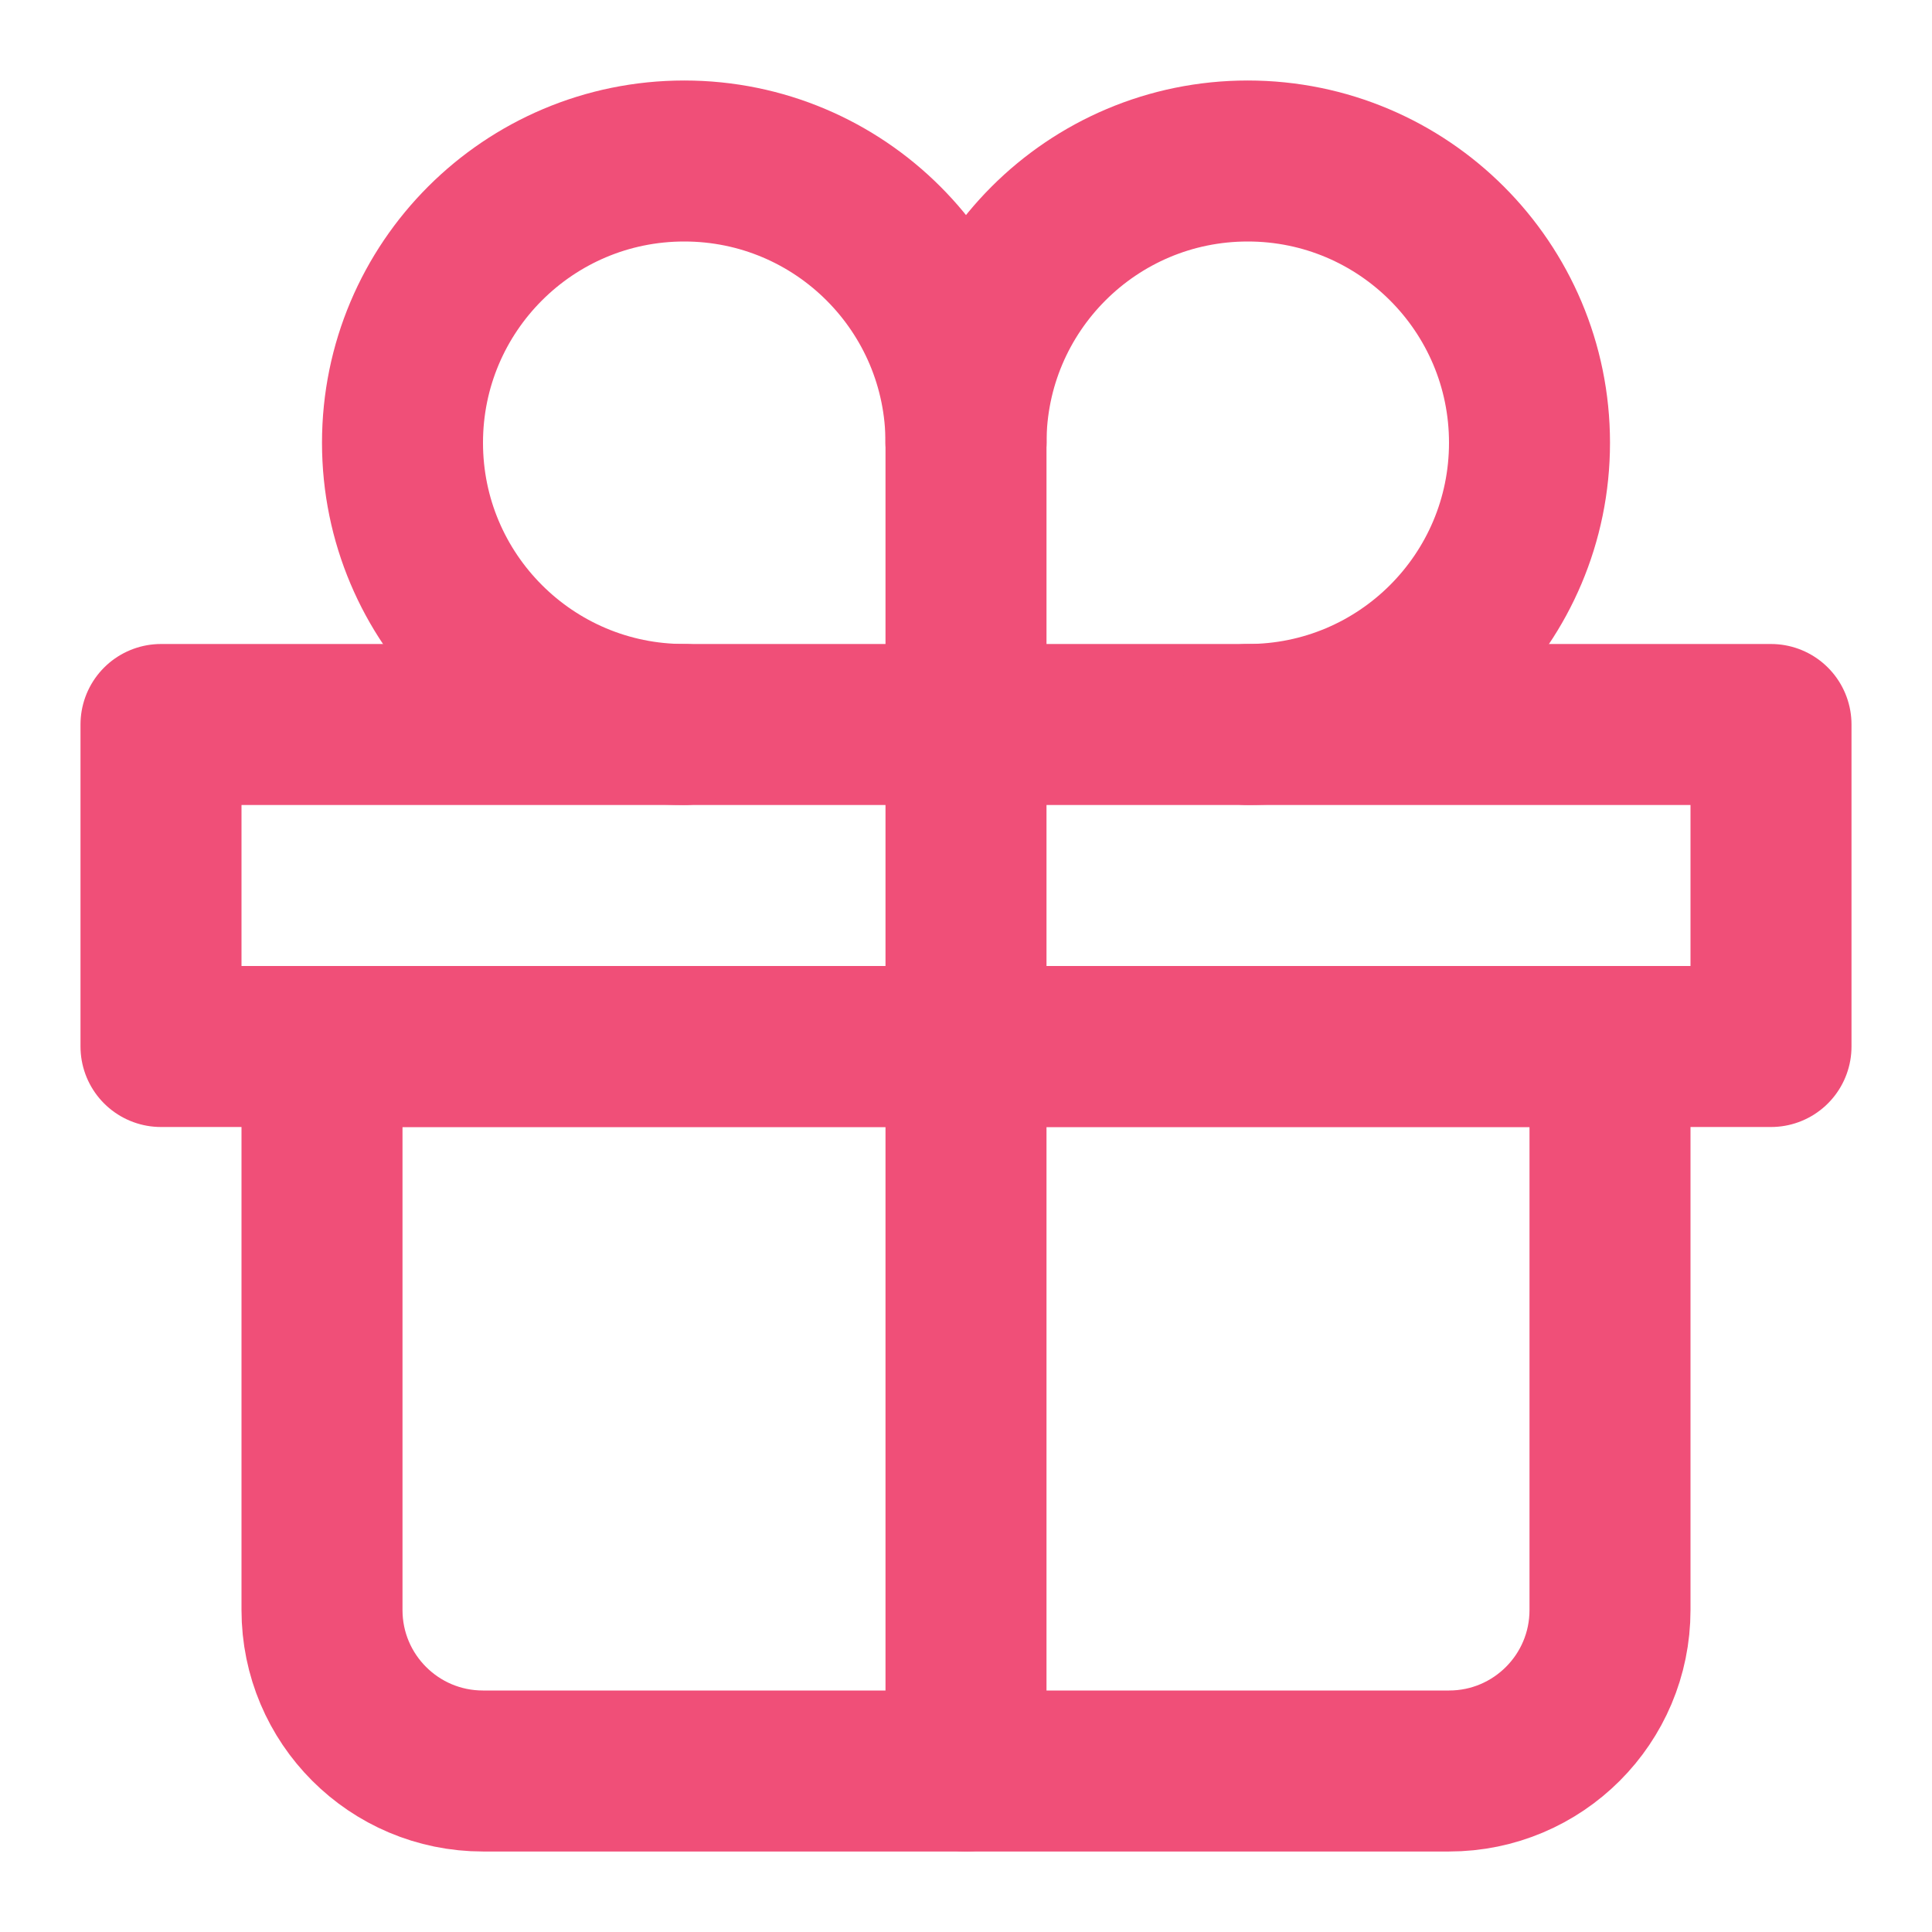
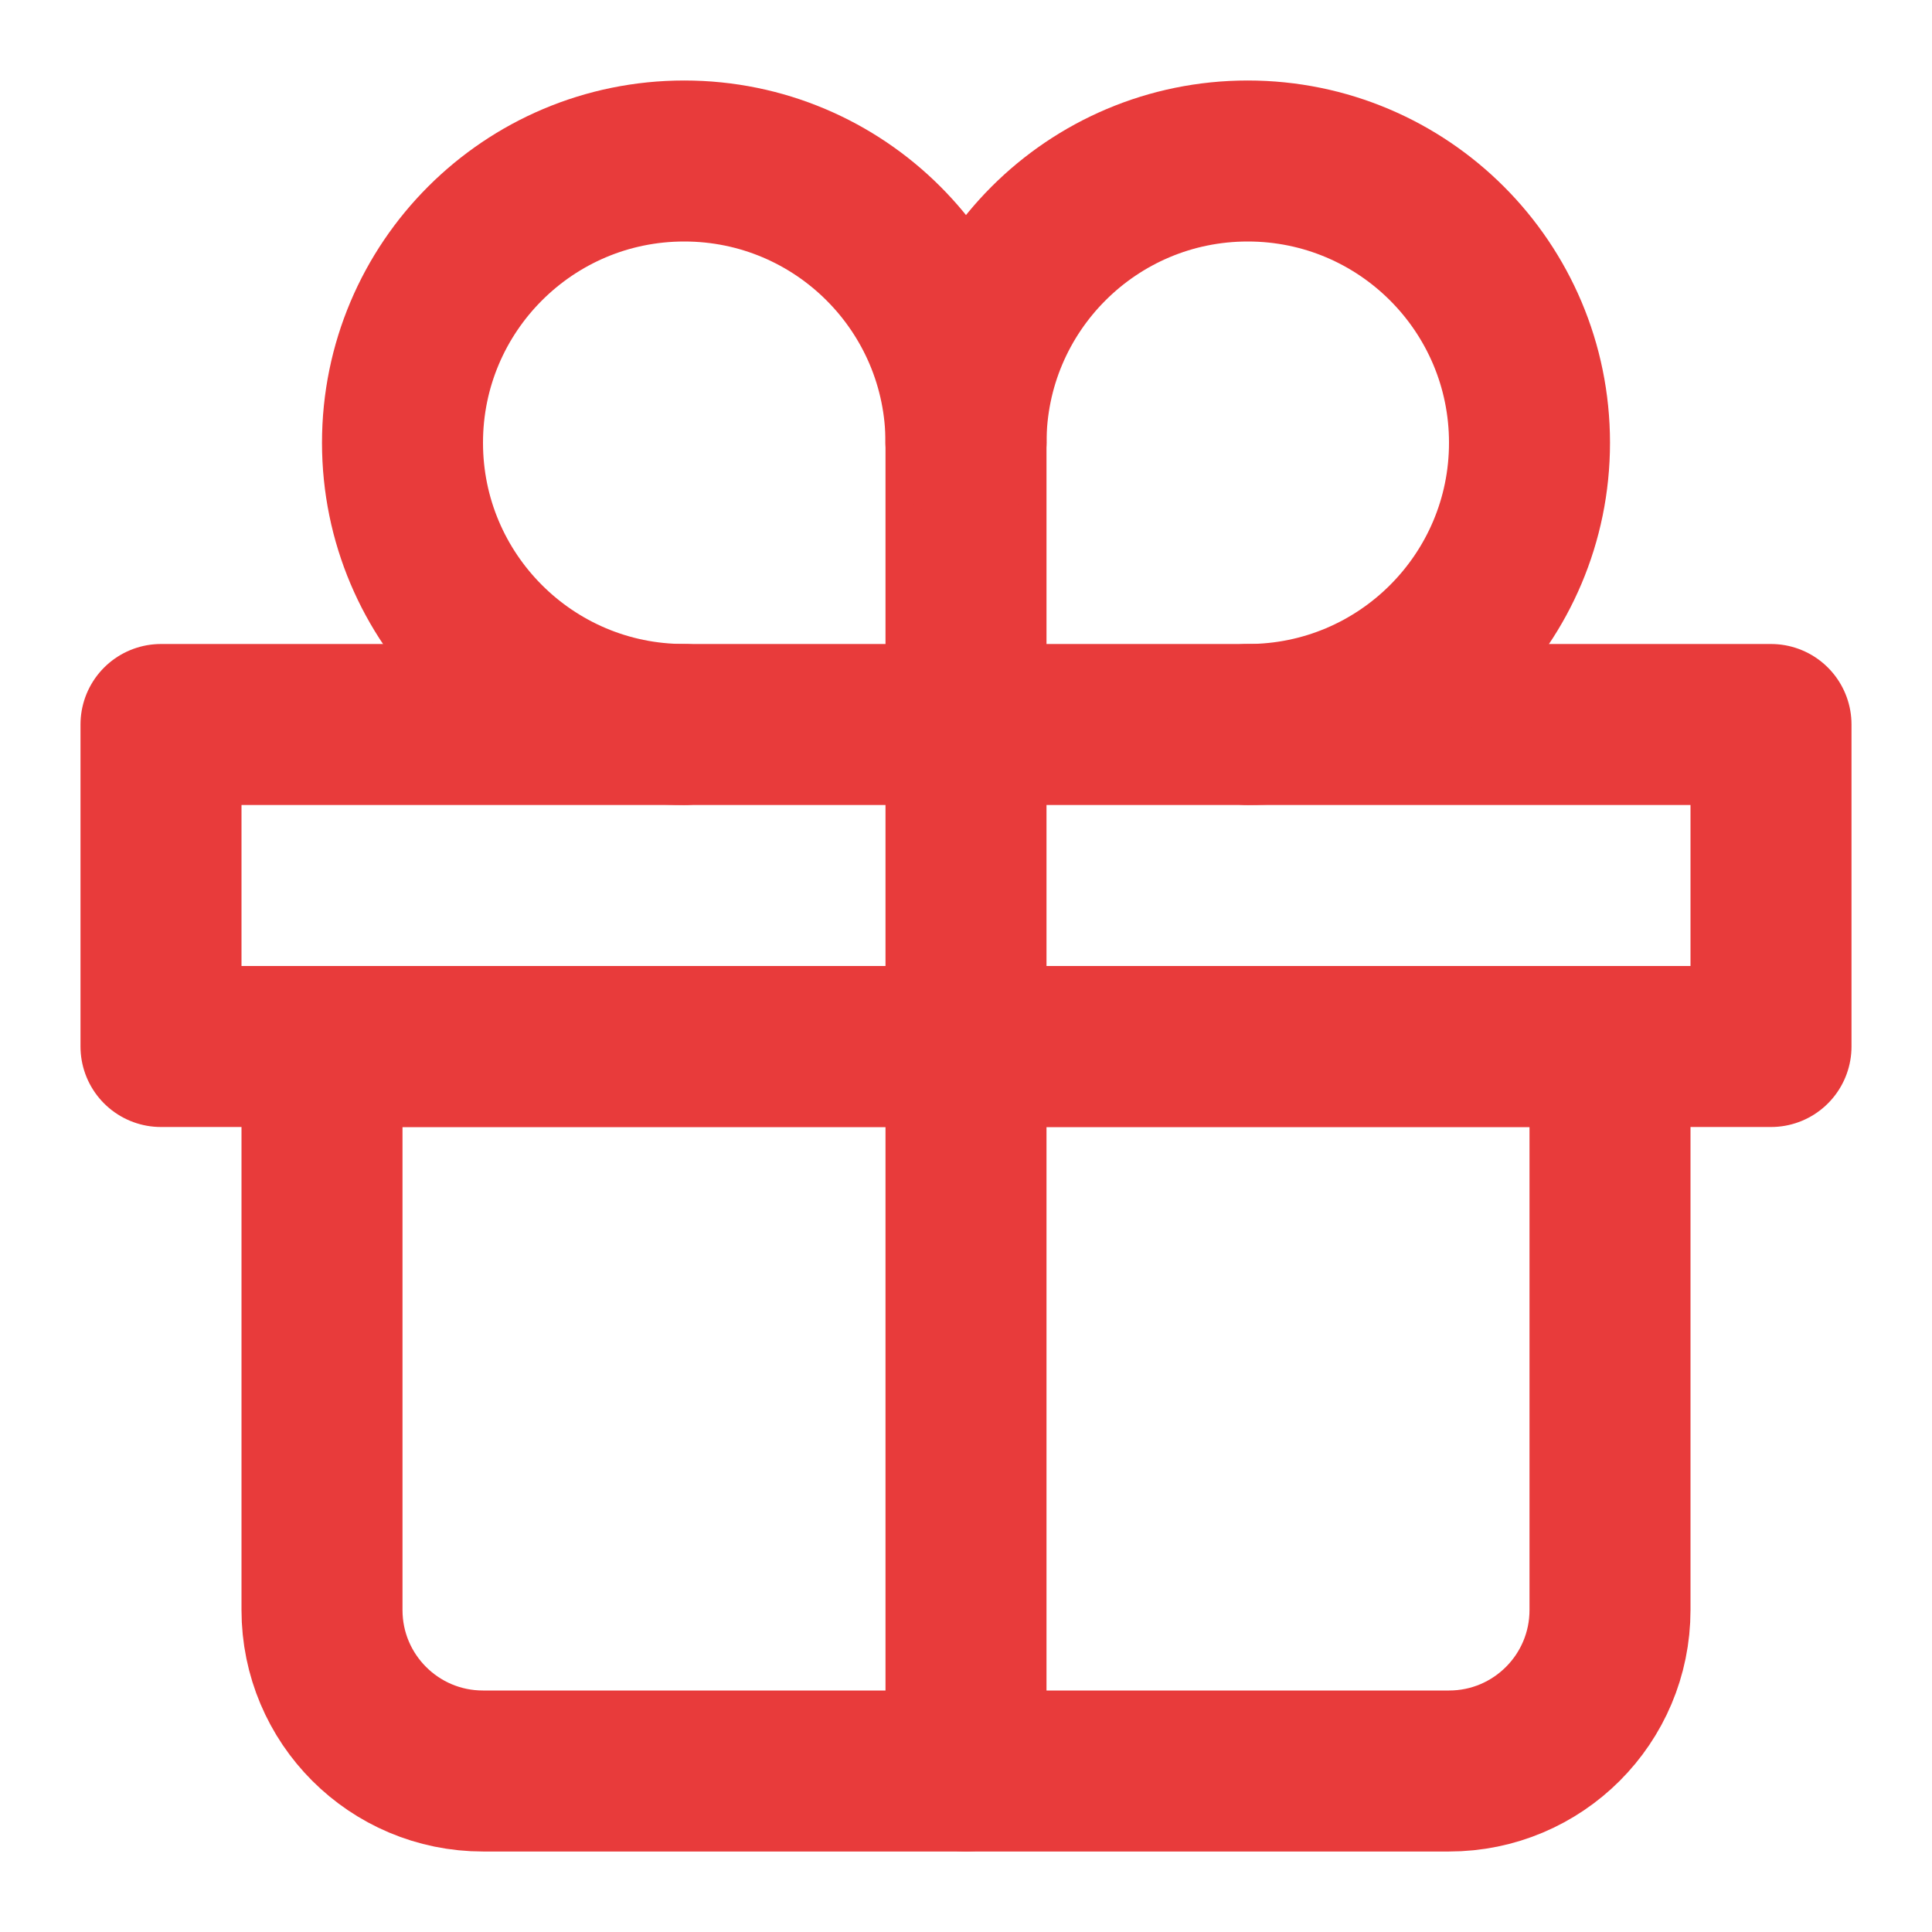
<svg xmlns="http://www.w3.org/2000/svg" width="24px" height="24px" viewBox="0 0 24 24" fill="none">
-   <path d="M4 13H20V20C20 21.105 19.105 22 18 22H6C4.895 22 4 21.105 4 20V13Z" stroke="#f04f78" stroke-width="2" stroke-linecap="round" stroke-linejoin="round" />
-   <path d="M2 9H22V13H2V9Z" stroke="#f04f78" stroke-width="2" stroke-linecap="round" stroke-linejoin="round" />
-   <path d="M12 5L12 22" stroke="#f04f78" stroke-width="2" stroke-linecap="round" stroke-linejoin="round" />
-   <path d="M12 5.5C12 3.567 10.433 2 8.5 2C6.567 2 5 3.567 5 5.5C5 7.433 6.567 9 8.5 9" stroke="#f04f78" stroke-width="2" stroke-linecap="round" stroke-linejoin="round" />
-   <path d="M15.5 9C17.433 9 19 7.433 19 5.5C19 3.567 17.433 2 15.5 2C13.567 2 12 3.567 12 5.5" stroke="#f04f78" stroke-width="2" stroke-linecap="round" stroke-linejoin="round" />
+   <path d="M4 13H20V20C20 21.105 19.105 22 18 22H6C4.895 22 4 21.105 4 20V13Z" stroke="#e83b3b" stroke-width="2" stroke-linecap="round" stroke-linejoin="round" />
+   <path d="M2 9H22V13H2V9Z" stroke="#e83b3b" stroke-width="2" stroke-linecap="round" stroke-linejoin="round" />
+   <path d="M12 5L12 22" stroke="#e83b3b" stroke-width="2" stroke-linecap="round" stroke-linejoin="round" />
+   <path d="M12 5.5C12 3.567 10.433 2 8.5 2C6.567 2 5 3.567 5 5.5C5 7.433 6.567 9 8.5 9" stroke="#e83b3b" stroke-width="2" stroke-linecap="round" stroke-linejoin="round" />
+   <path d="M15.5 9C17.433 9 19 7.433 19 5.5C19 3.567 17.433 2 15.5 2C13.567 2 12 3.567 12 5.5" stroke="#e83b3b" stroke-width="2" stroke-linecap="round" stroke-linejoin="round" />
</svg>
